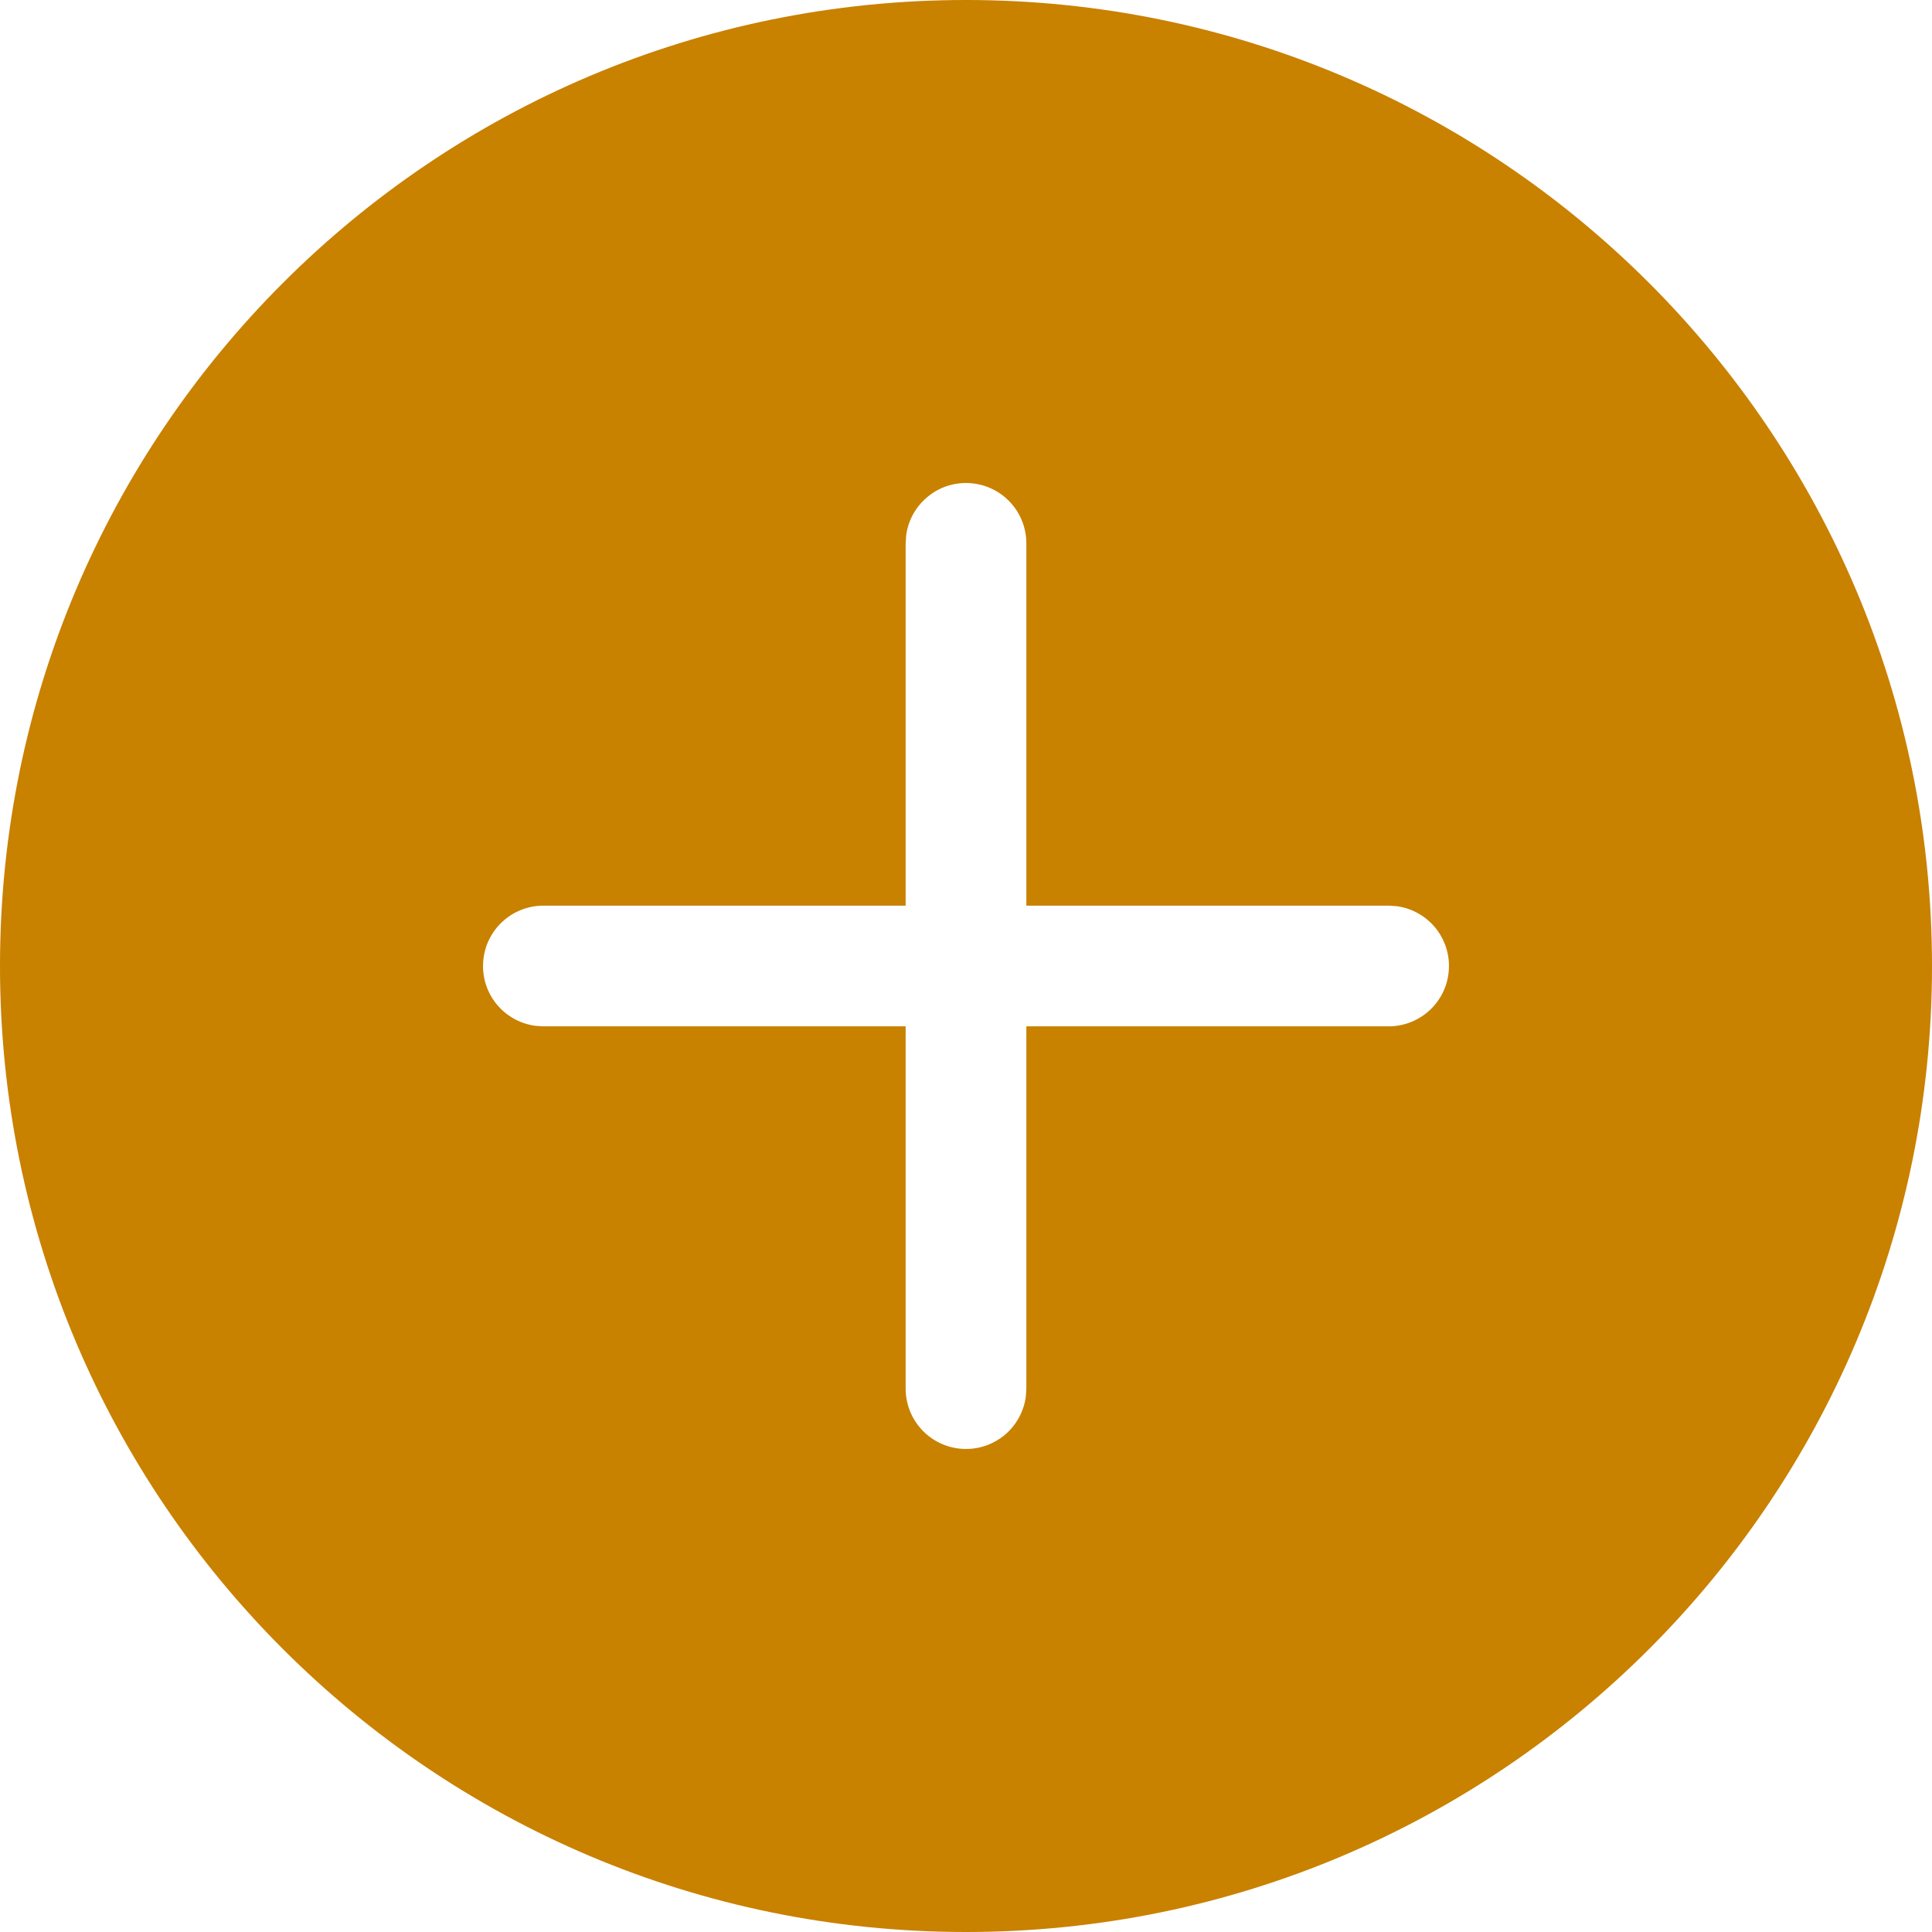
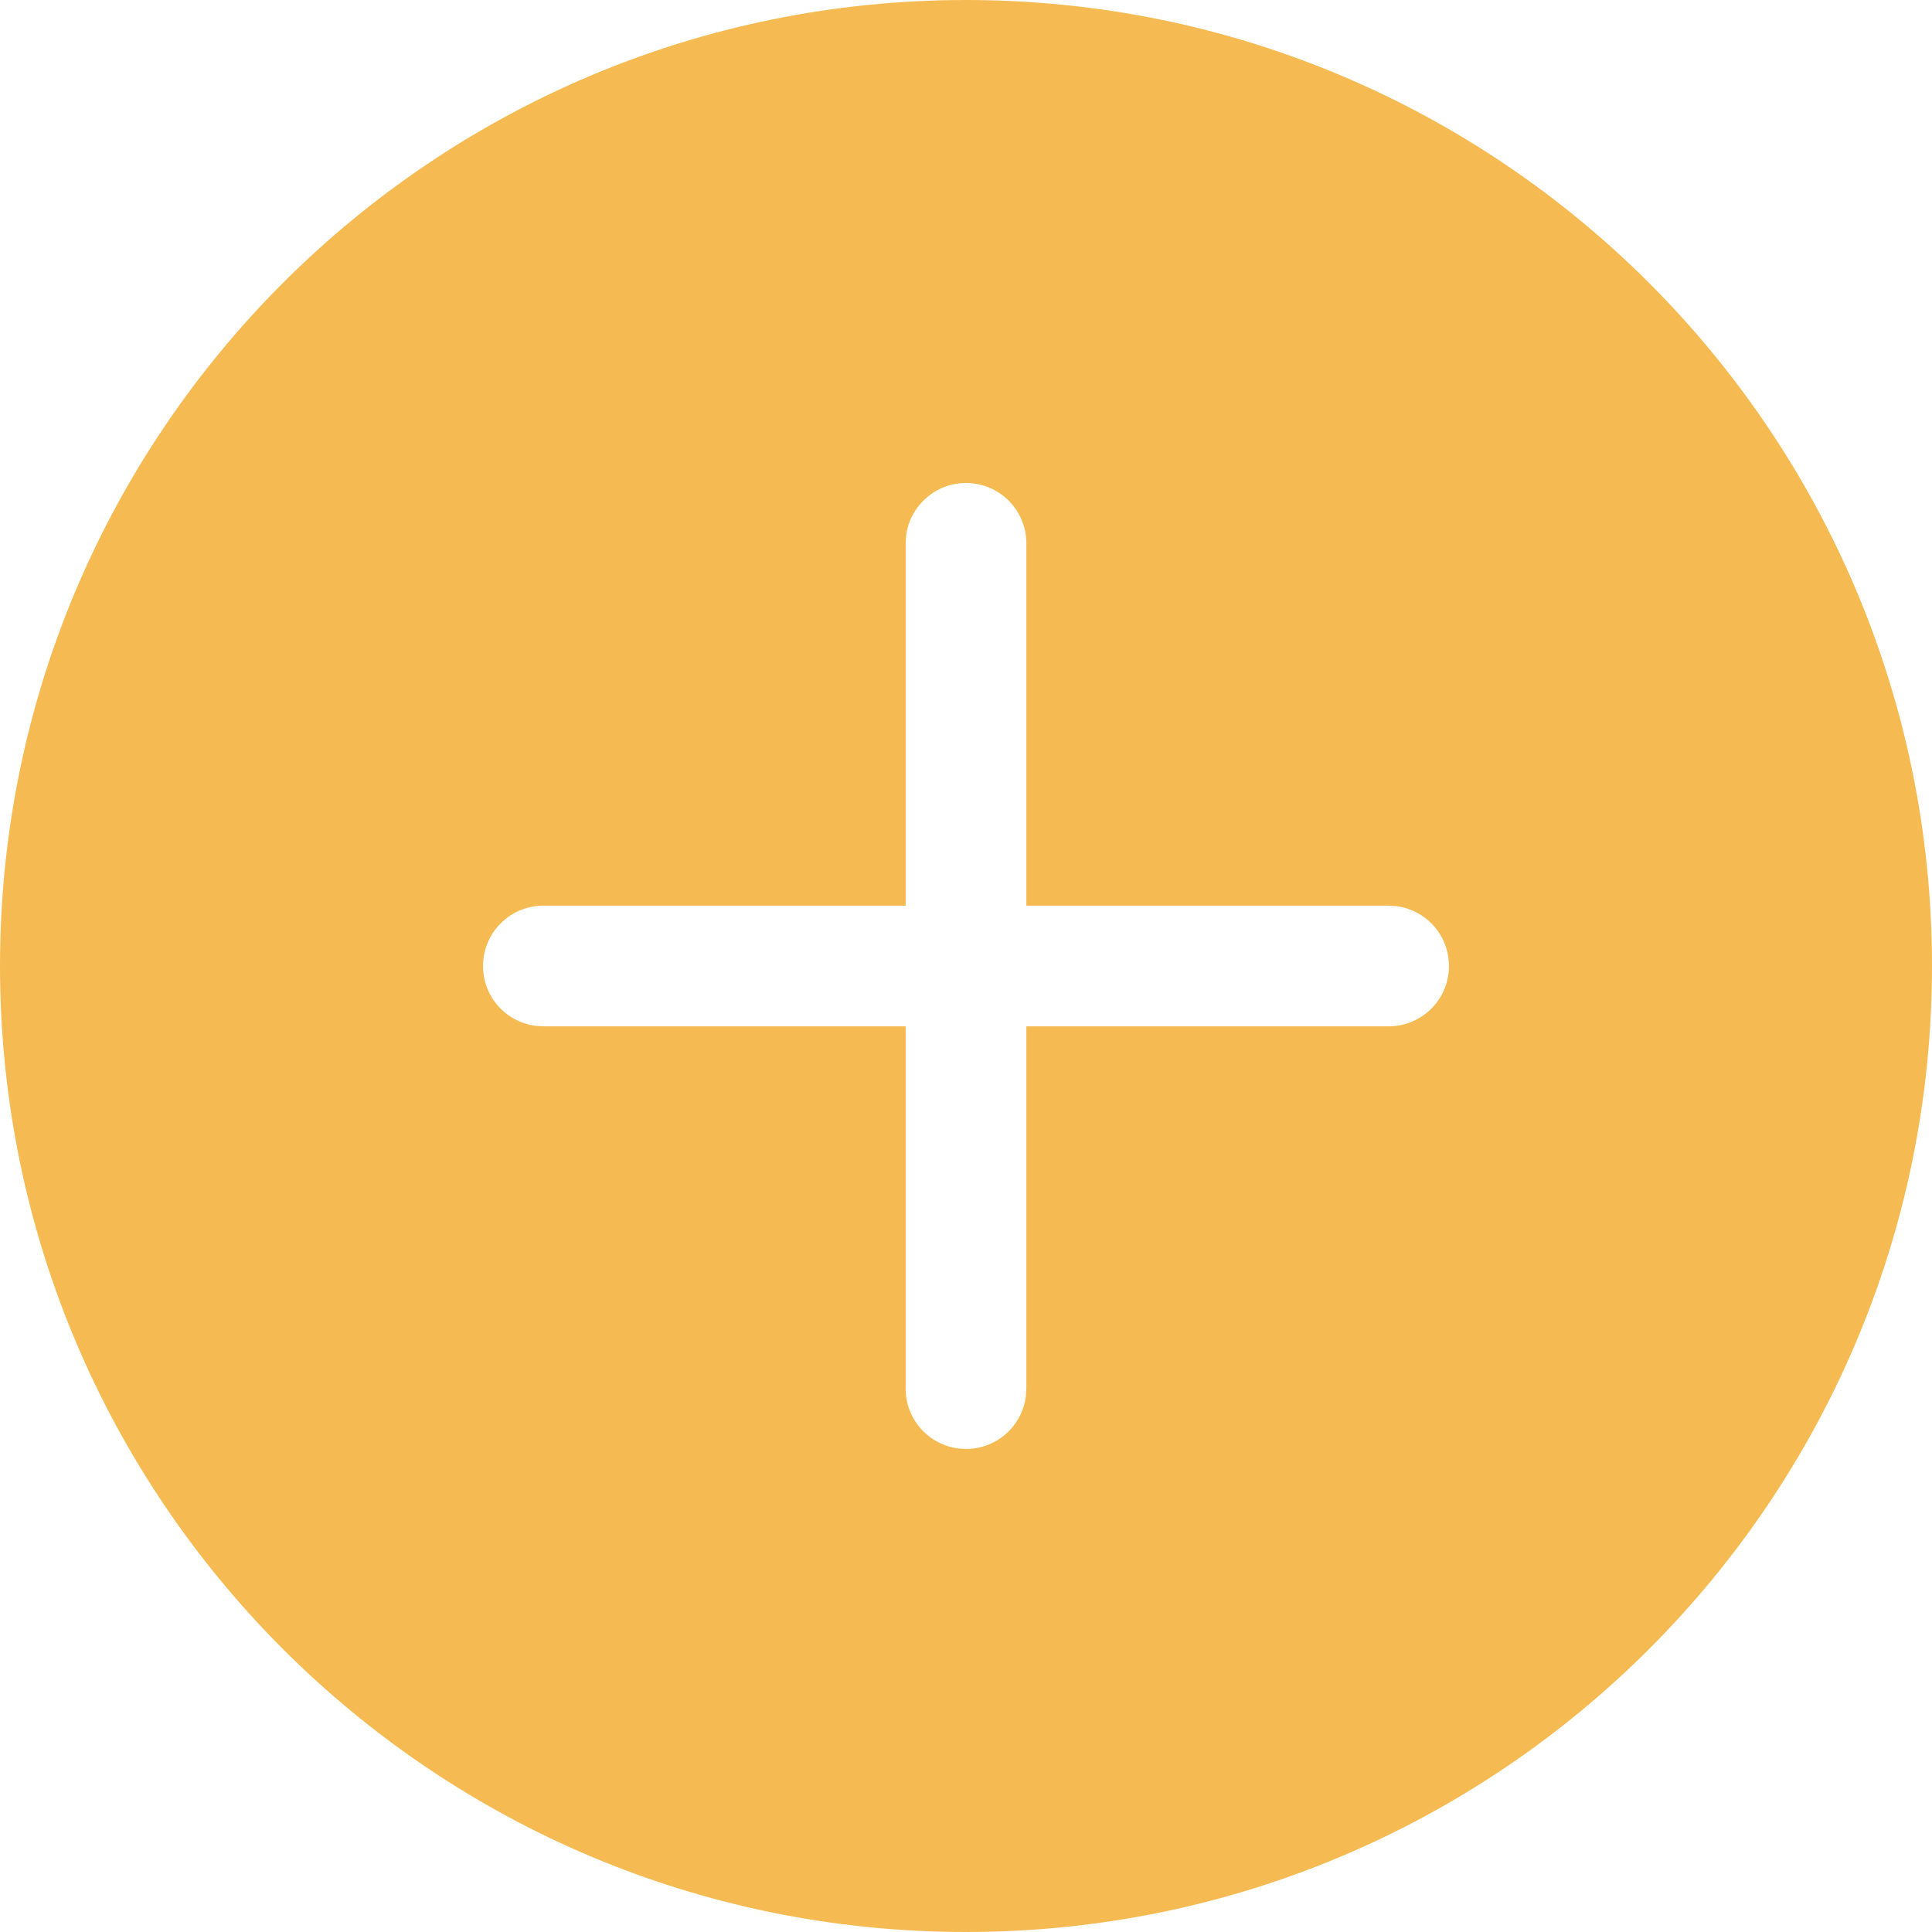
<svg xmlns="http://www.w3.org/2000/svg" width="21" height="21" viewBox="0 0 21 21" fill="none">
-   <path d="M10.5 0C16.299 0 21 4.701 21 10.5C21 16.299 16.299 21 10.5 21C4.701 21 0 16.299 0 10.5C0 4.701 4.701 0 10.5 0ZM10.5 5.25C10.341 5.25 10.188 5.307 10.069 5.412C9.949 5.516 9.871 5.66 9.85 5.817L9.844 5.906V9.844H5.906C5.74 9.844 5.58 9.907 5.458 10.021C5.337 10.134 5.263 10.289 5.252 10.455C5.24 10.621 5.292 10.785 5.397 10.914C5.502 11.043 5.652 11.127 5.817 11.15L5.906 11.156H9.844V15.094C9.844 15.26 9.907 15.42 10.021 15.542C10.134 15.663 10.289 15.737 10.455 15.748C10.621 15.76 10.785 15.707 10.914 15.603C11.043 15.498 11.127 15.348 11.15 15.183L11.156 15.094V11.156H15.094C15.26 11.156 15.42 11.093 15.542 10.979C15.663 10.866 15.737 10.711 15.748 10.545C15.76 10.379 15.707 10.215 15.603 10.086C15.498 9.957 15.348 9.873 15.183 9.85L15.094 9.844H11.156V5.906C11.156 5.732 11.087 5.565 10.964 5.442C10.841 5.319 10.674 5.25 10.5 5.25V5.25Z" fill="#C98100" />
+   <path d="M10.5 0C16.299 0 21 4.701 21 10.5C21 16.299 16.299 21 10.5 21C4.701 21 0 16.299 0 10.5C0 4.701 4.701 0 10.5 0ZM10.5 5.25C10.341 5.25 10.188 5.307 10.069 5.412C9.949 5.516 9.871 5.66 9.85 5.817L9.844 5.906V9.844H5.906C5.74 9.844 5.58 9.907 5.458 10.021C5.337 10.134 5.263 10.289 5.252 10.455C5.24 10.621 5.292 10.785 5.397 10.914C5.502 11.043 5.652 11.127 5.817 11.15L5.906 11.156H9.844V15.094C9.844 15.26 9.907 15.42 10.021 15.542C10.134 15.663 10.289 15.737 10.455 15.748C10.621 15.76 10.785 15.707 10.914 15.603C11.043 15.498 11.127 15.348 11.15 15.183L11.156 15.094V11.156H15.094C15.26 11.156 15.42 11.093 15.542 10.979C15.663 10.866 15.737 10.711 15.748 10.545C15.76 10.379 15.707 10.215 15.603 10.086C15.498 9.957 15.348 9.873 15.183 9.85L15.094 9.844H11.156V5.906C11.156 5.732 11.087 5.565 10.964 5.442C10.841 5.319 10.674 5.25 10.5 5.25V5.25Z" fill="#F5BB52" />
</svg>
